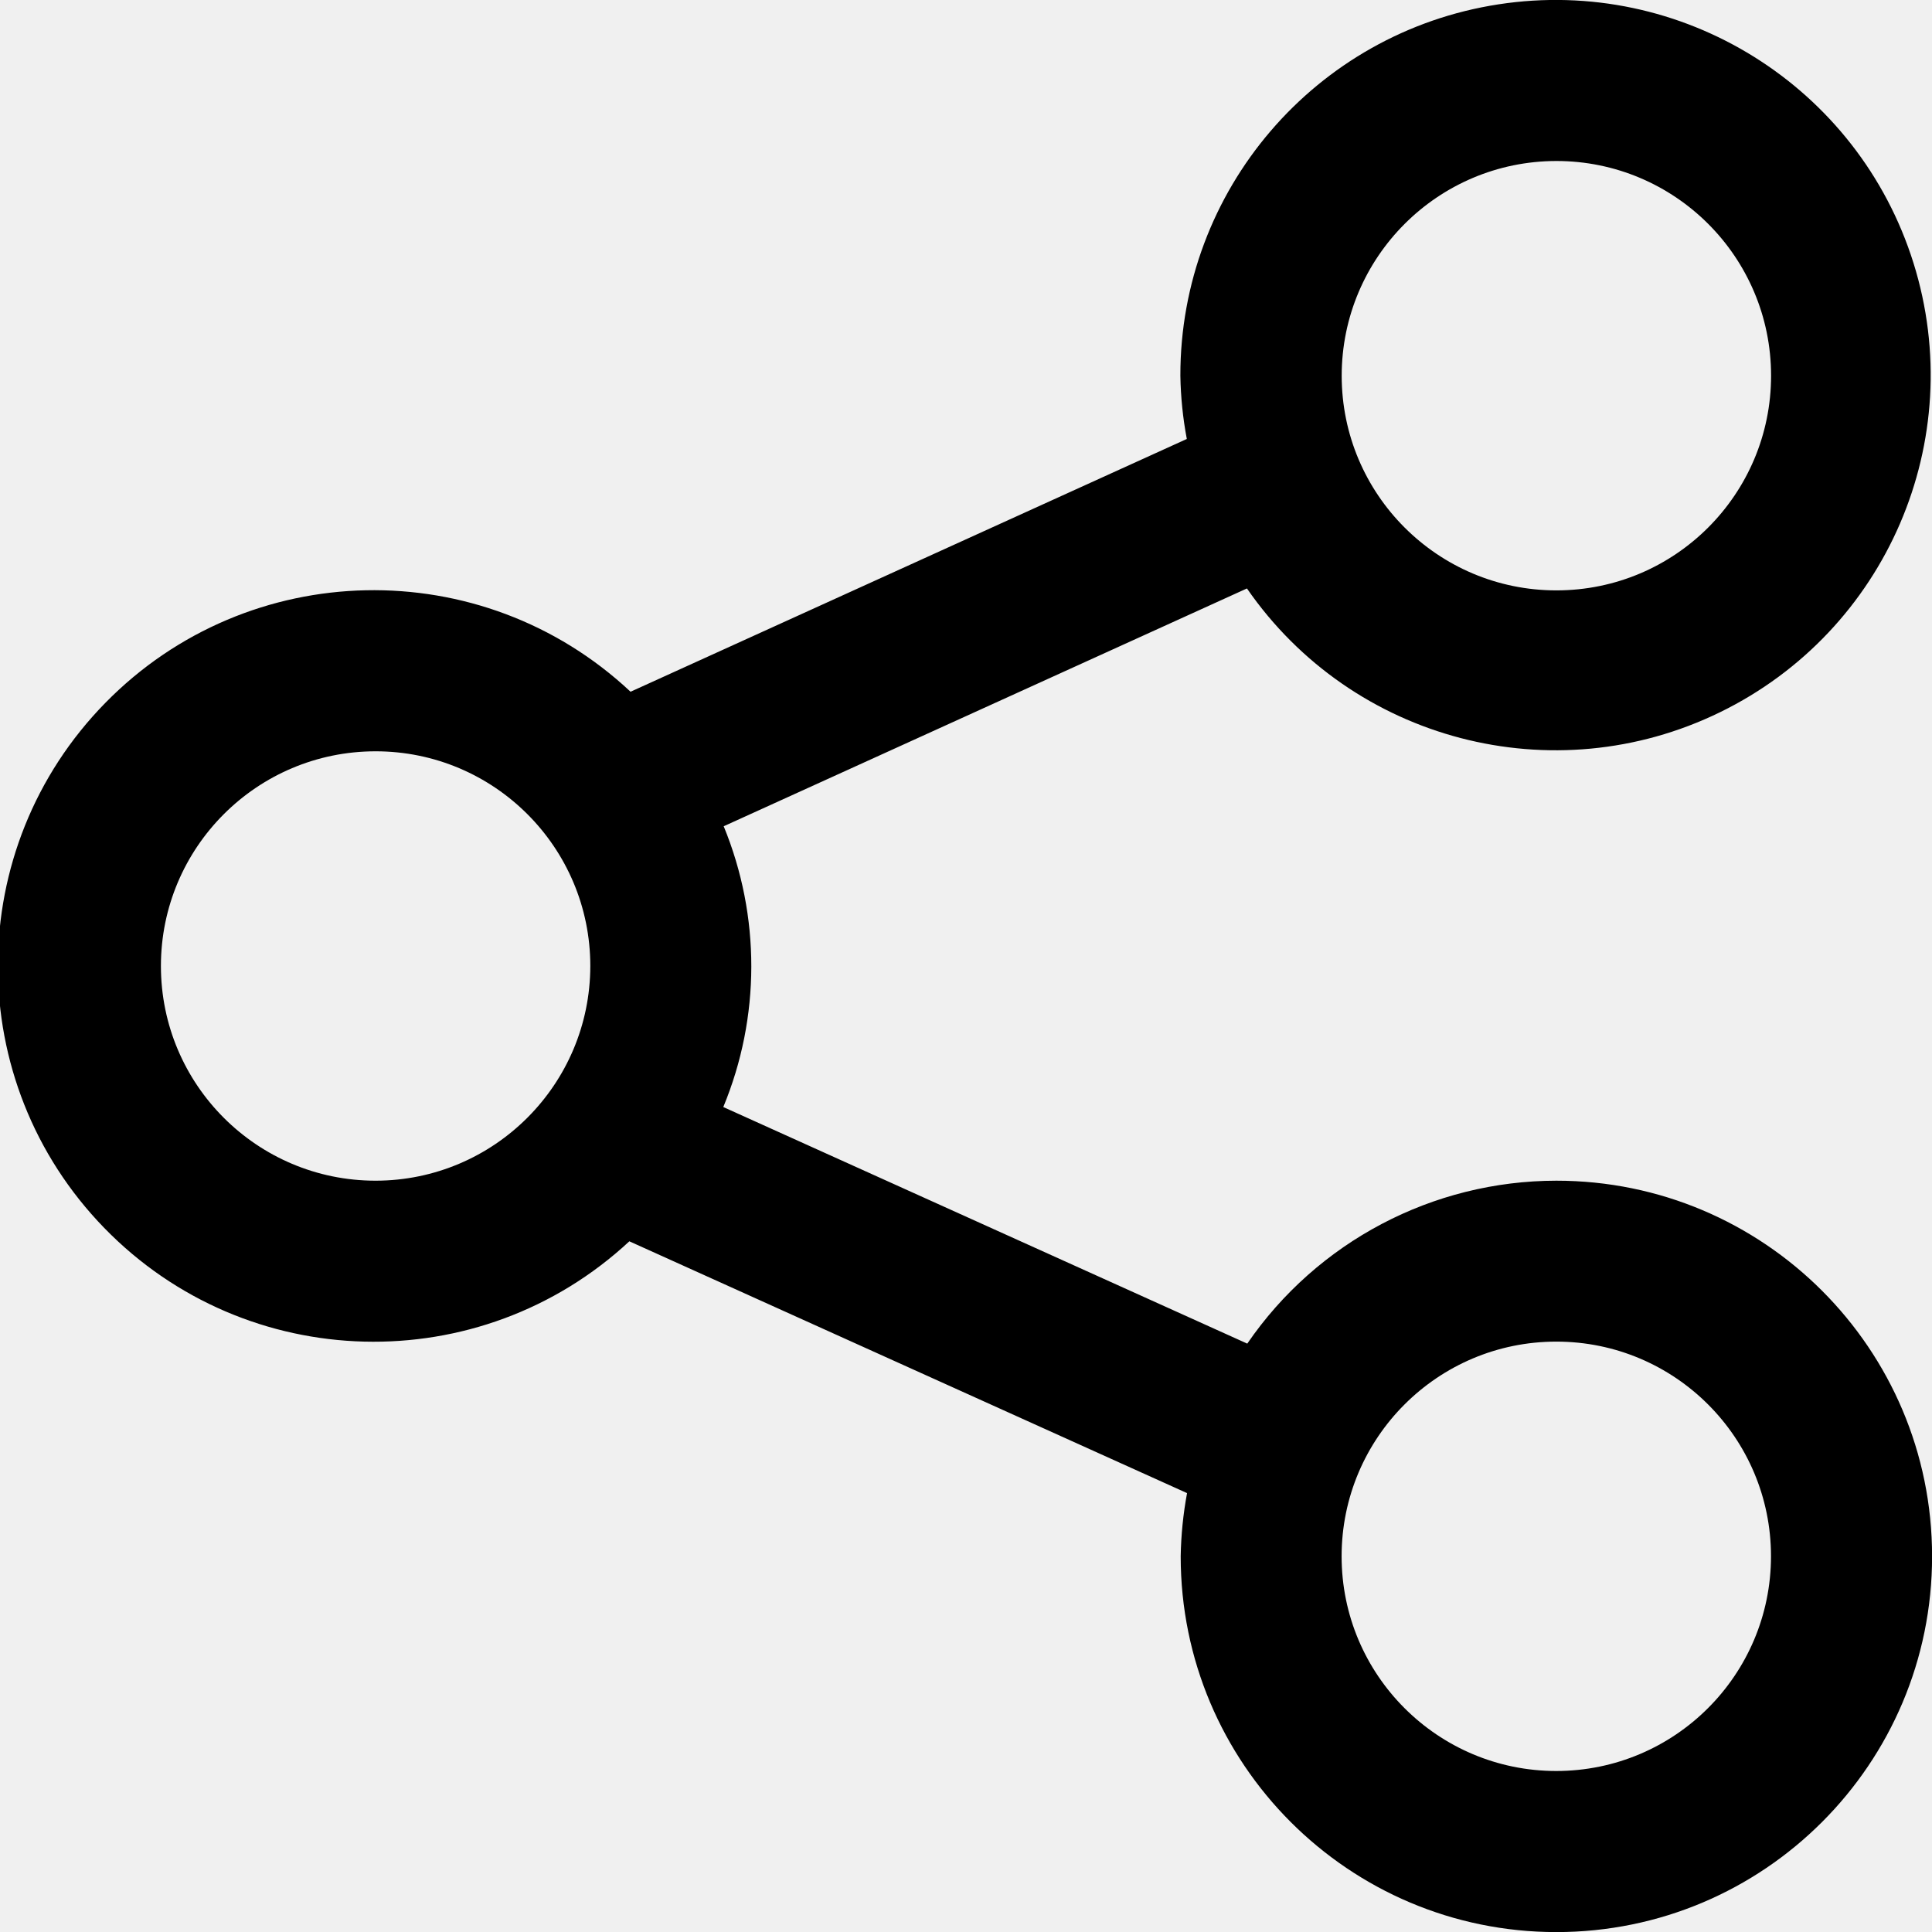
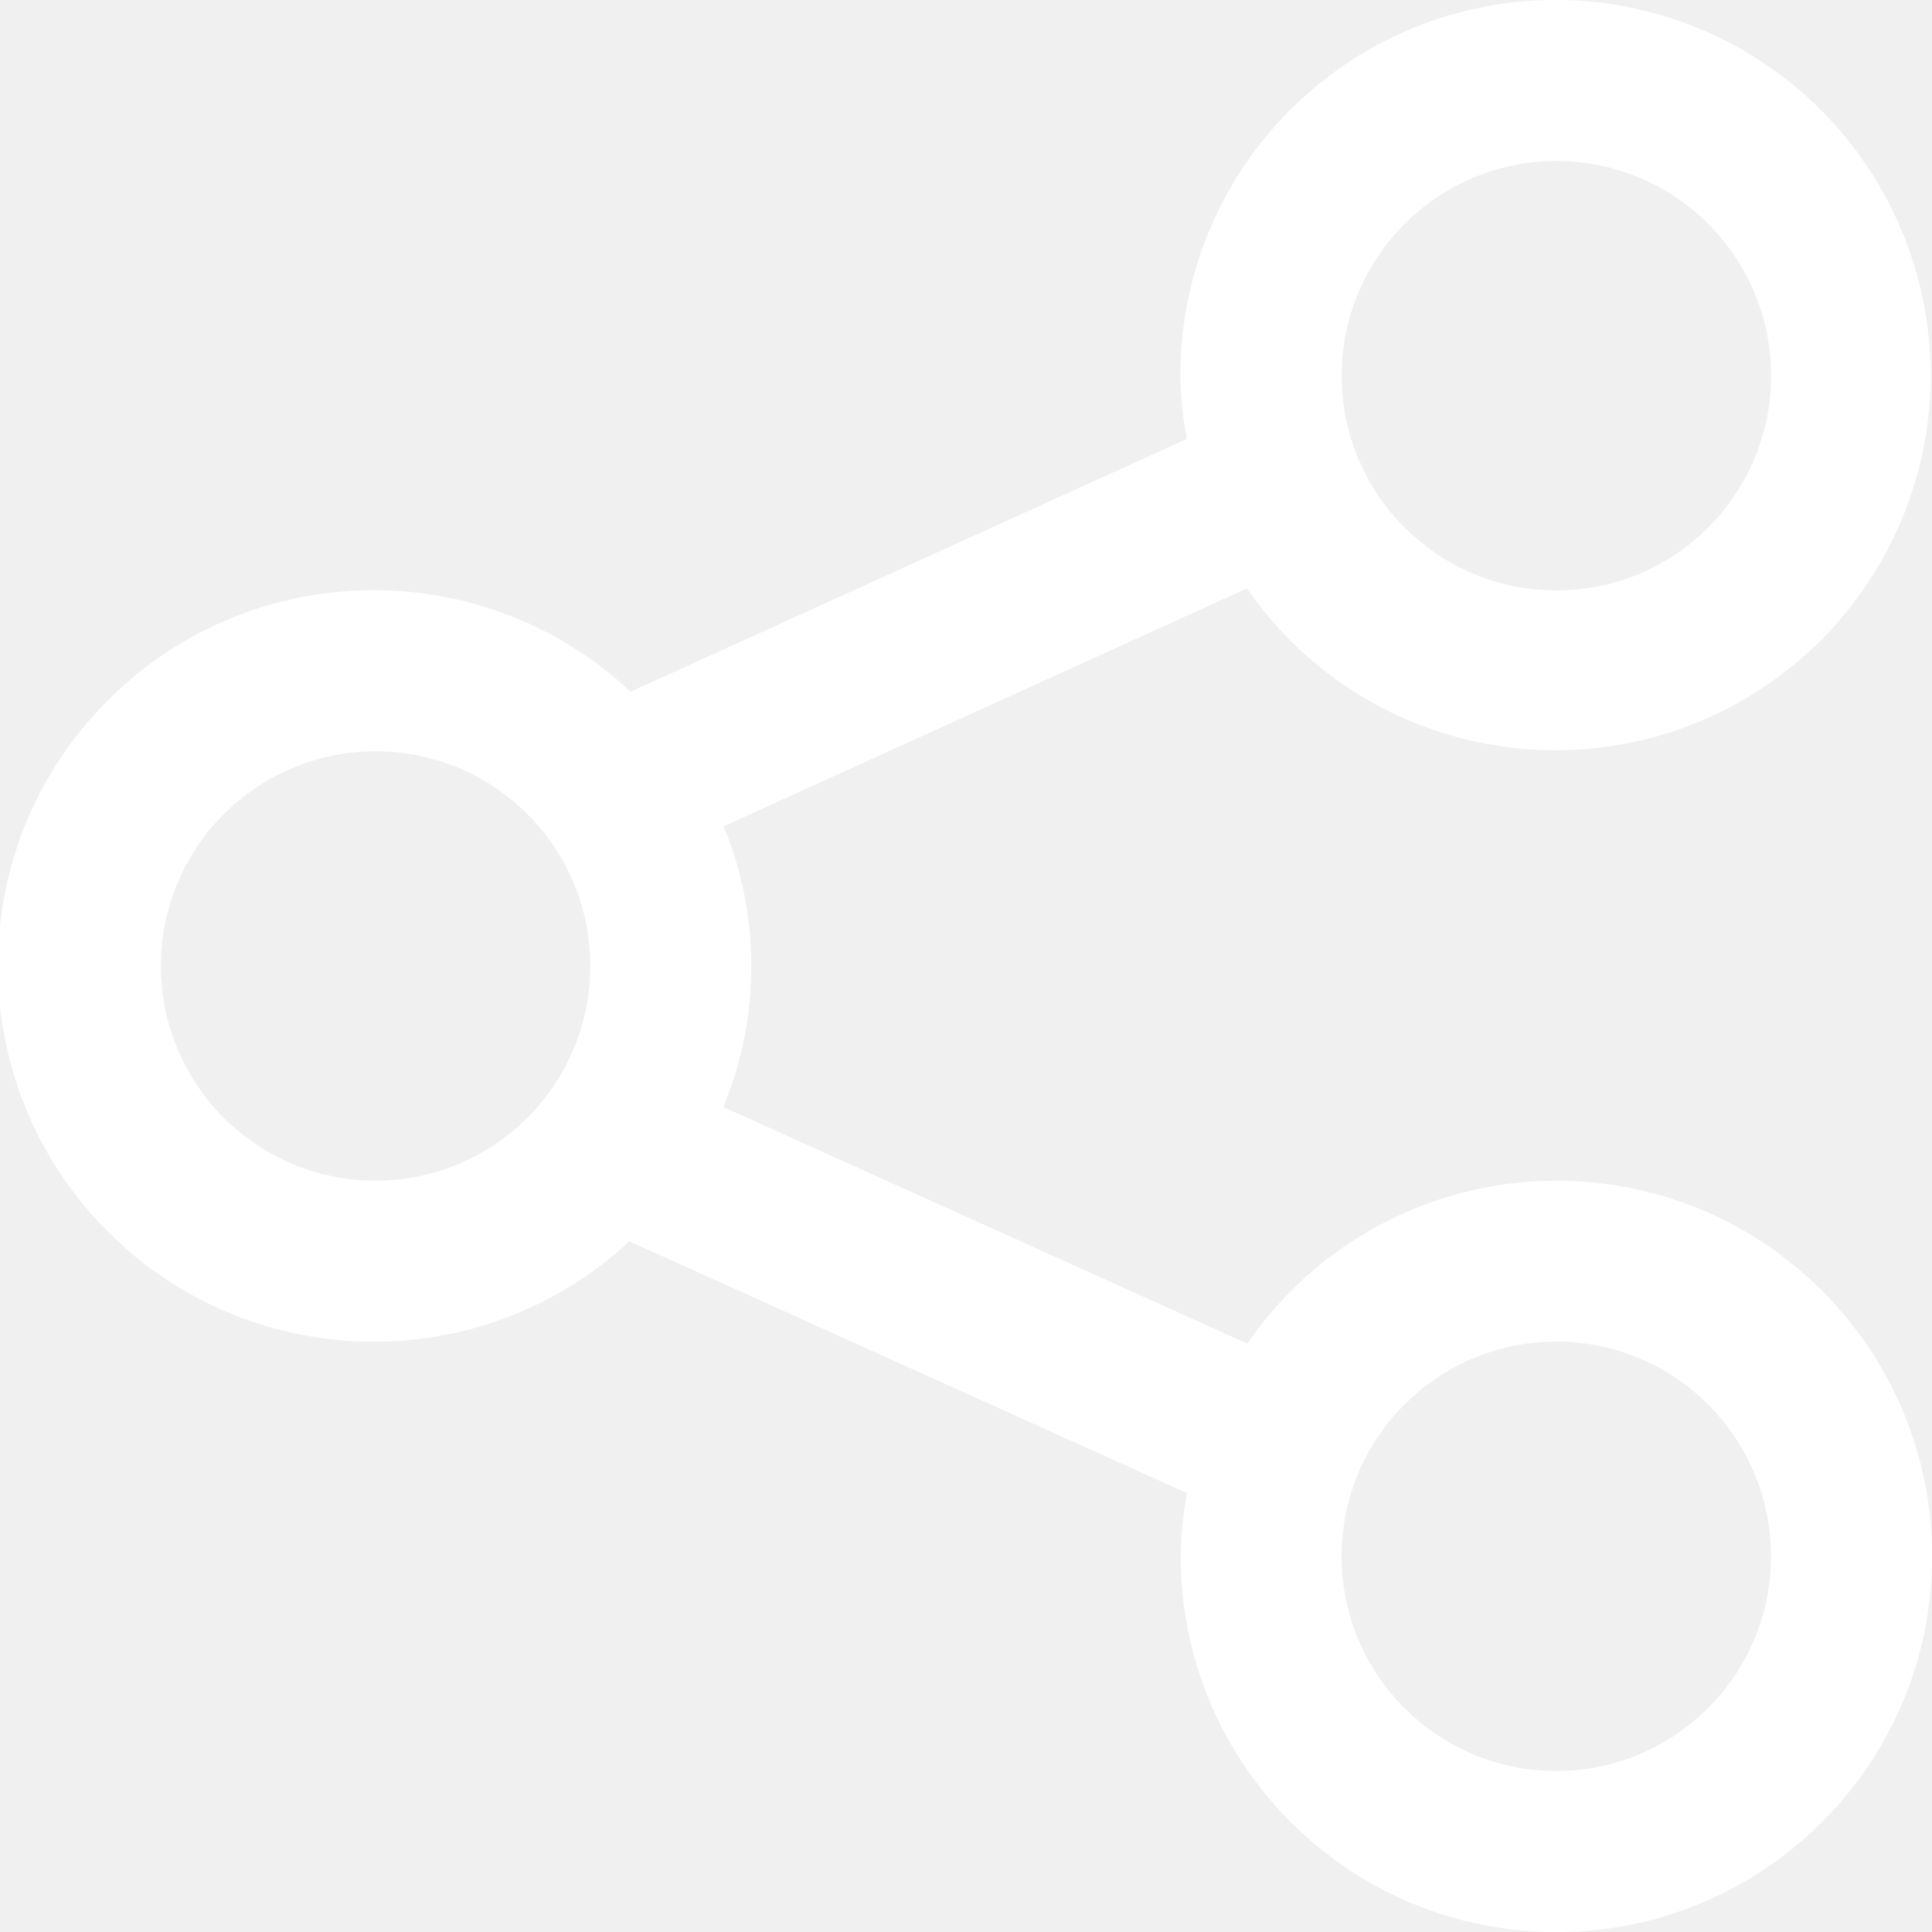
- <svg xmlns="http://www.w3.org/2000/svg" viewBox="0 0 24 24" width="512" height="512">
+ <svg xmlns="http://www.w3.org/2000/svg" fill="#ffffff" viewBox="0 0 24 24" width="512" height="512">
  <g id="_01_align_center" data-name="01 align center">
    <path d="M19.333,14.667a4.66,4.66,0,0,0-3.839,2.024L8.985,13.752a4.574,4.574,0,0,0,.005-3.488l6.5-2.954a4.66,4.66,0,1,0-.827-2.643,4.633,4.633,0,0,0,.08.786L7.833,8.593a4.668,4.668,0,1,0-.015,6.827l6.928,3.128a4.736,4.736,0,0,0-.079.785,4.667,4.667,0,1,0,4.666-4.666ZM19.333,2a2.667,2.667,0,1,1-2.666,2.667A2.669,2.669,0,0,1,19.333,2ZM4.667,14.667A2.667,2.667,0,1,1,7.333,12,2.67,2.67,0,0,1,4.667,14.667ZM19.333,22A2.667,2.667,0,1,1,22,19.333,2.669,2.669,0,0,1,19.333,22Z" />
  </g>
</svg>
